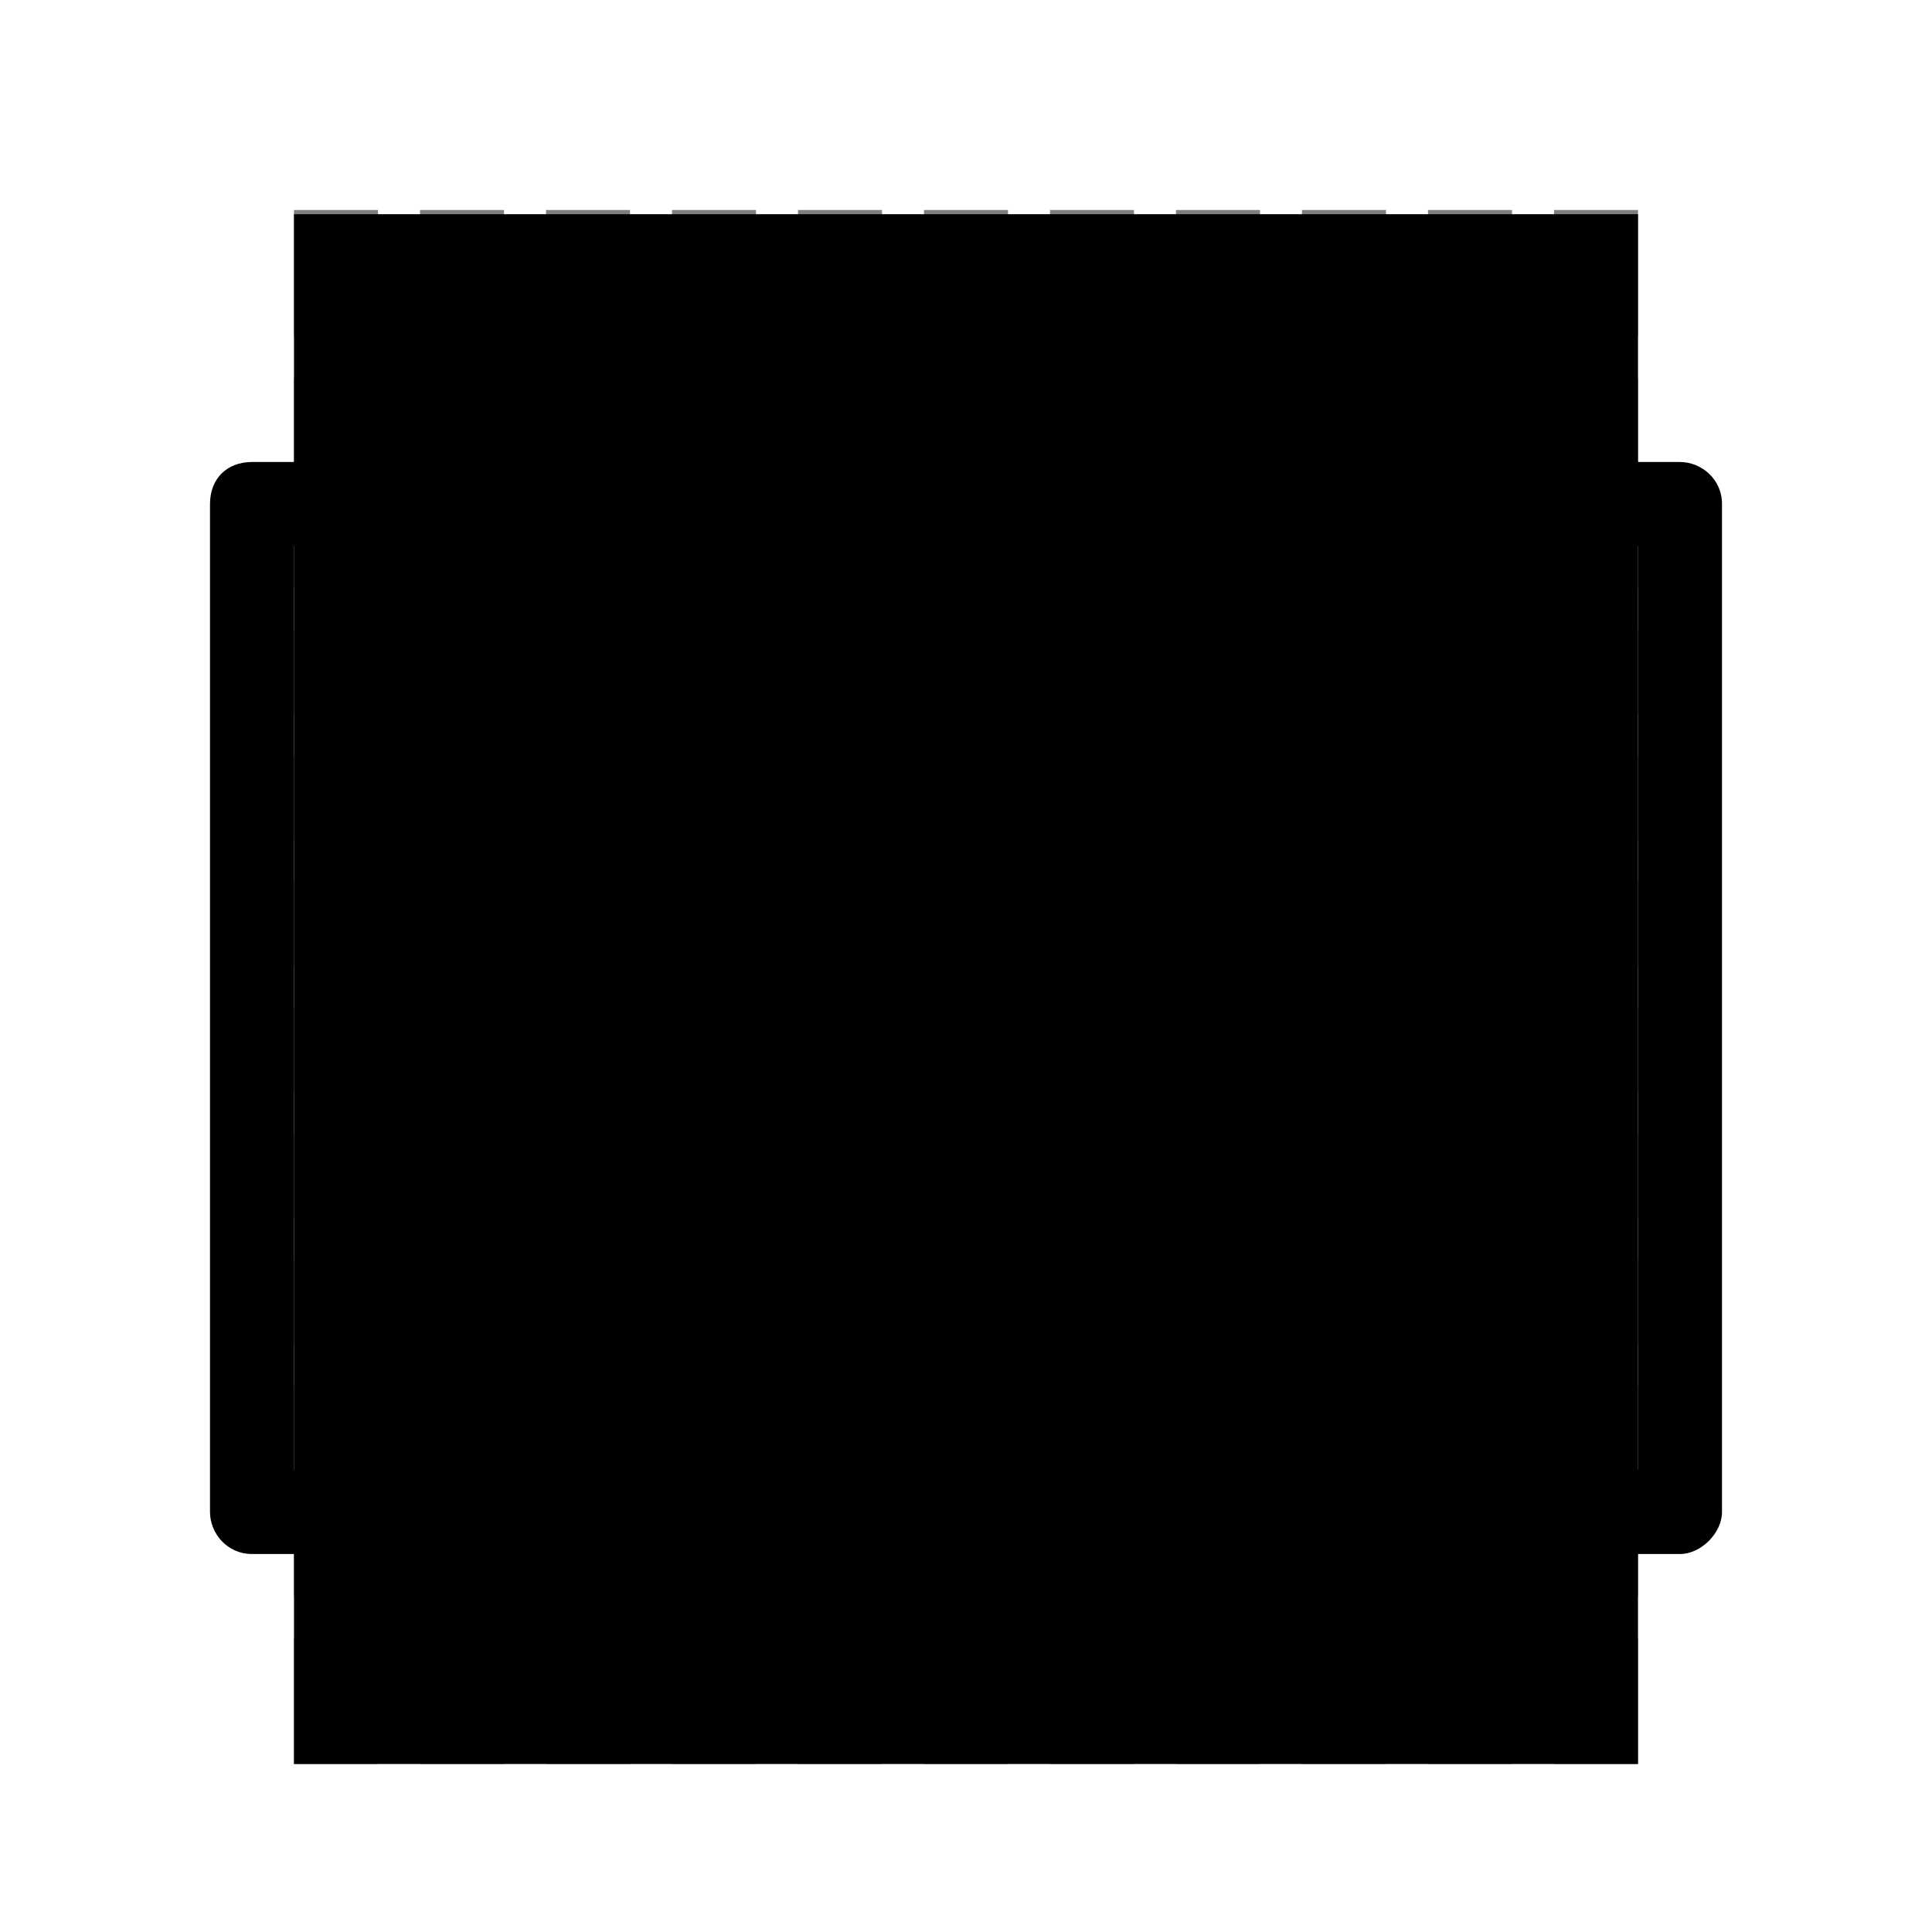
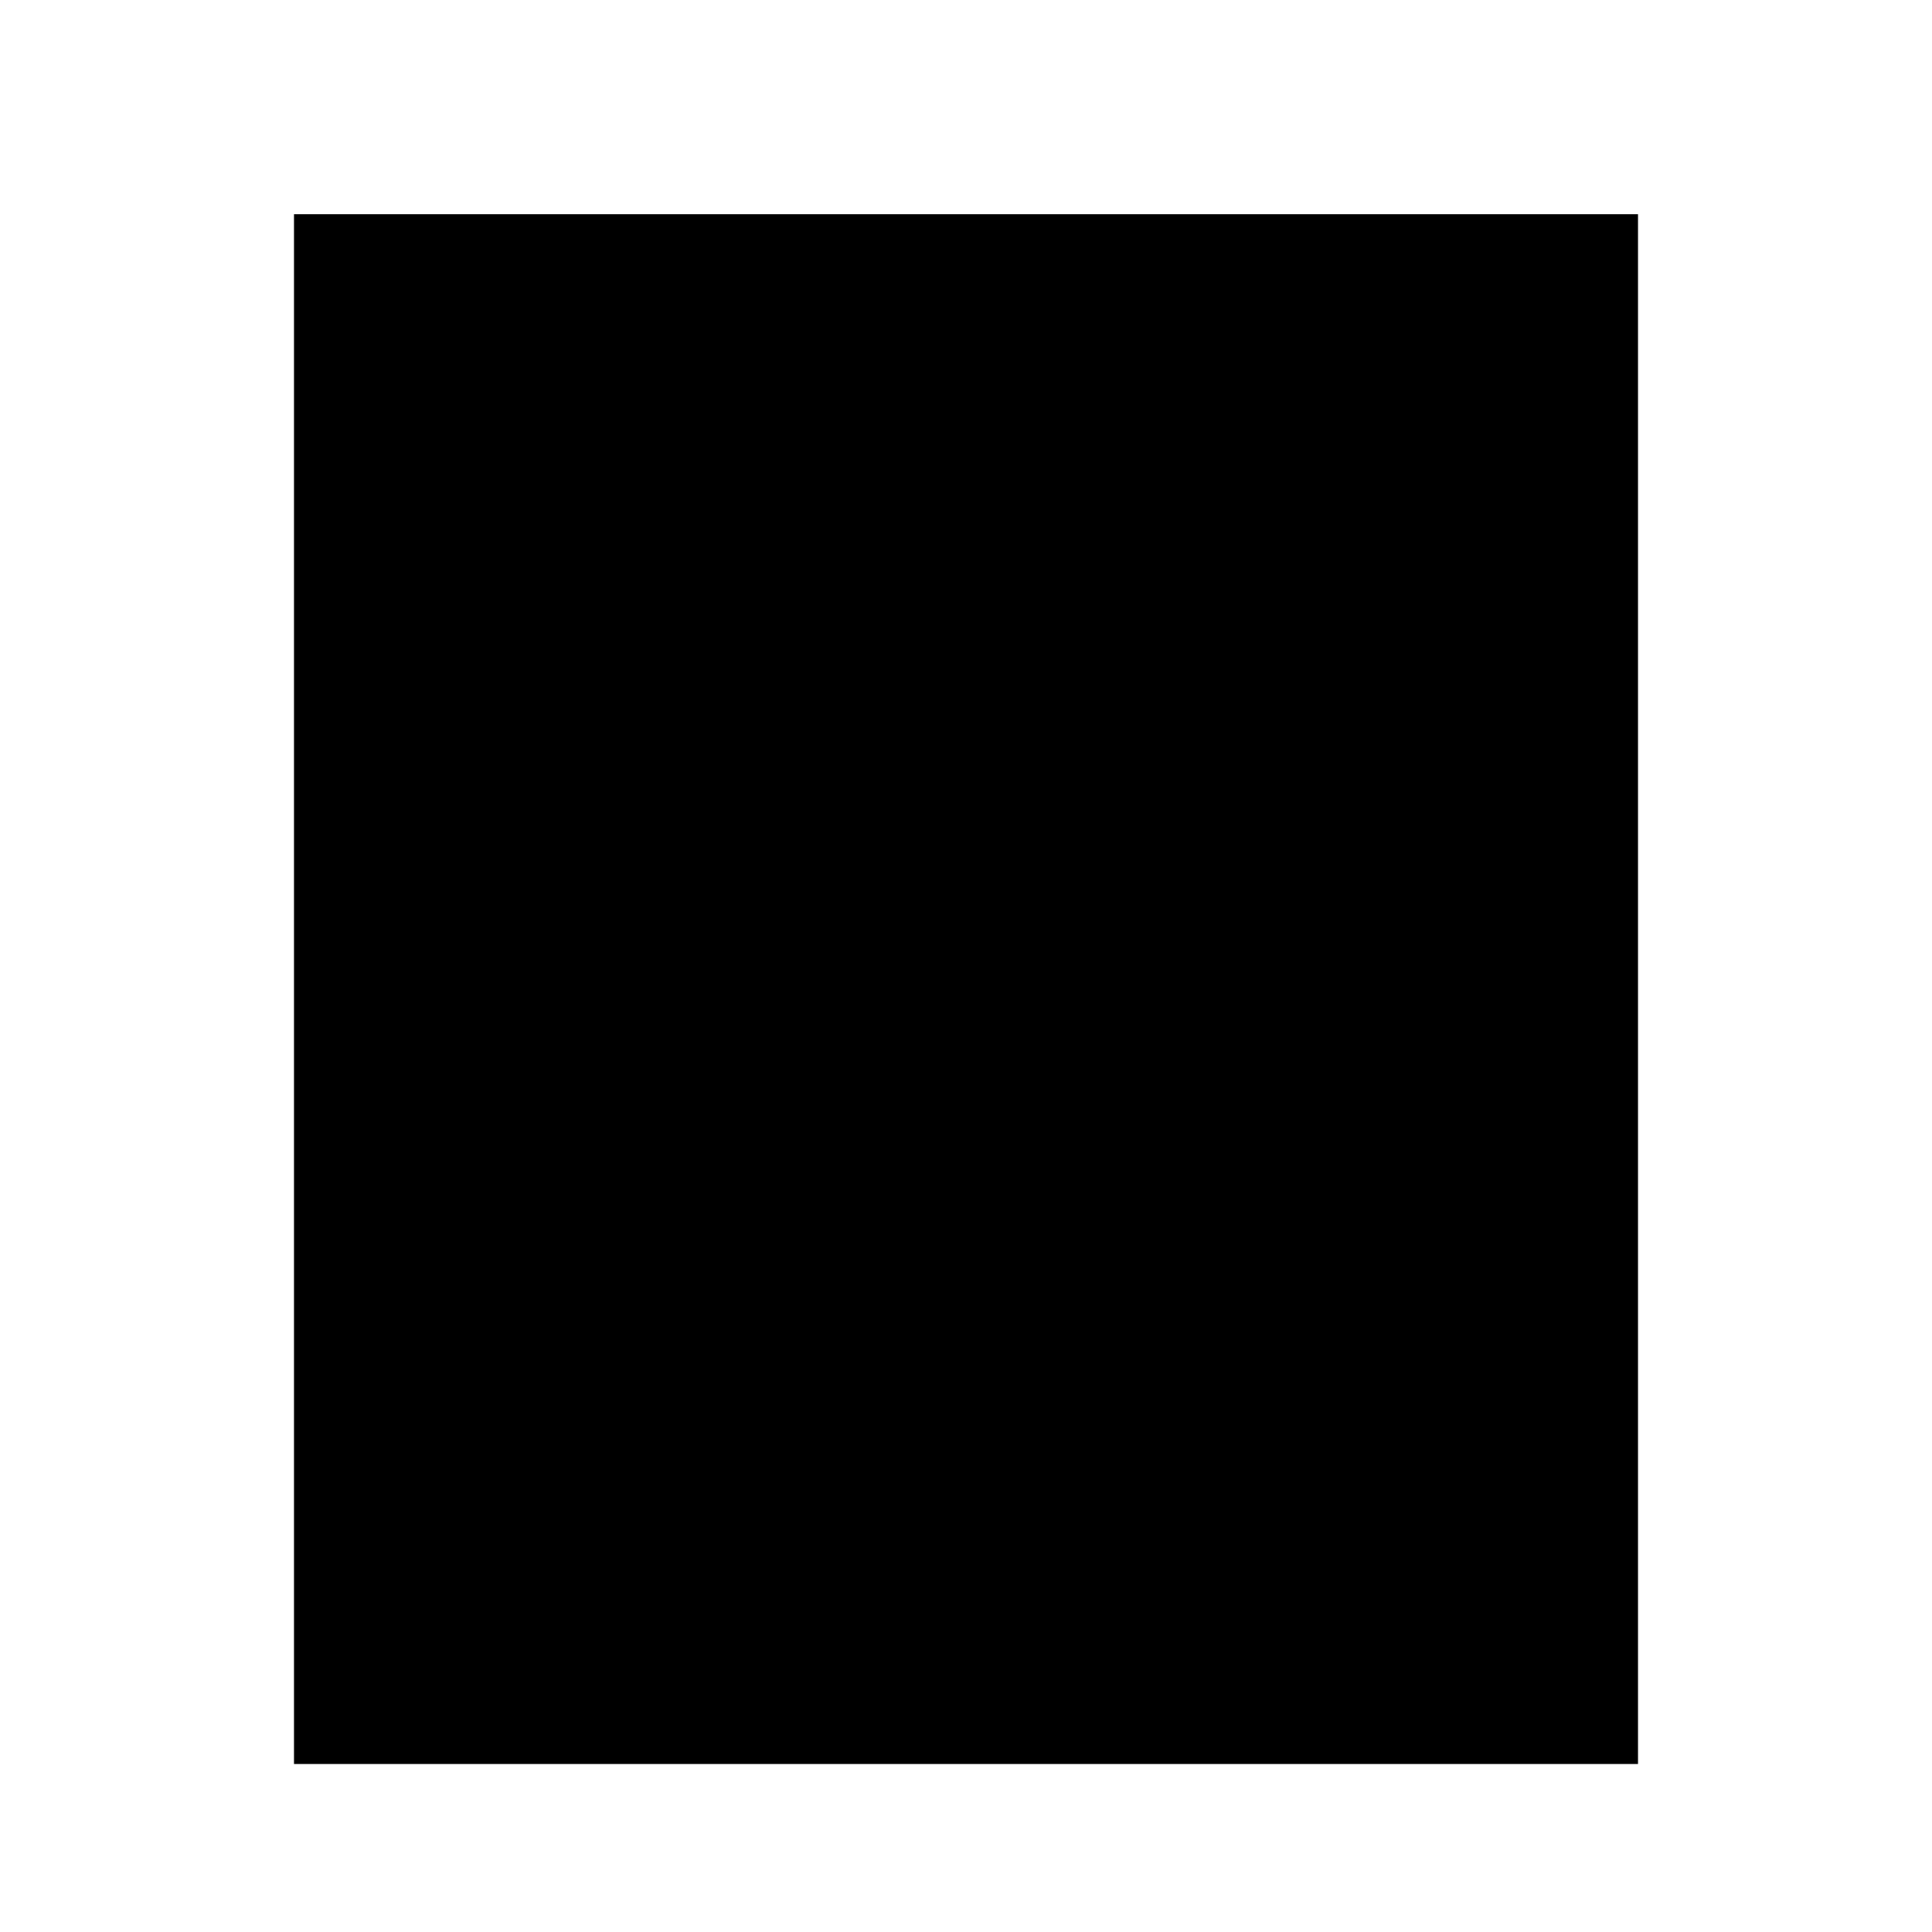
<svg xmlns="http://www.w3.org/2000/svg" id="Layer_1" viewBox="0 0 46 46">
-   <path id="bg" d="M7 42h32V5.1H7z" fill="context-stroke blue" />
+   <path id="bg" d="M7 42h32V5.1H7z" fill="context-stroke #00fdff" />
  <g id="frame" transform="translate(0 6)">
-     <path d="M40 5c.5 0 1 .4 1 1v24c0 .5-.5 1-1 1H6c-.6 0-1-.5-1-1V6c0-.6.4-1 1-1h34zM7 29h32V7H7v22z" fill="context-fill orange" />
-     <path id="Fill-4" fill="context-fill red" d="M7 7h32V5H7z" />
-     <path id="Fill-6" fill="context-fill red" d="M7 31h32v-2H7z" />
+     <path d="M40 5c.5 0 1 .4 1 1v24c0 .5-.5 1-1 1H6c-.6 0-1-.5-1-1V6c0-.6.4-1 1-1h34zM7 29h32V7H7v22z" fill="context-fill" />
+     <path id="Fill-4" fill="context-fill" d="M7 7h32V5H7z" />
+     <path id="Fill-6" fill="context-fill" d="M7 31h32v-2H7z" />
  </g>
-   <path id="dash" d="M38 11h1V9h-1v2zm0 3h1v-2h-1v2zm0 3h1v-2h-1v2zm0 3h1v-2h-1v2zm0 3h1v-2h-1v2zm0 3h1v-2h-1v2zm0 3h1v-2h-1v2zm0 3h1v-2h-1v2zm0 3h1v-2h-1v2zm0 3h1v-2h-1v2zm0 3h1v-2h-1v2zm-1 1h2v-1h-2v1zm-3 0h2v-1h-2v1zm-3 0h2v-1h-2v1zm-3 0h2v-1h-2v1zm-3 0h2v-1h-2v1zm-3 0h2v-1h-2v1zm-3 0h2v-1h-2v1zm-3 0h2v-1h-2v1zm-3 0h2v-1h-2v1zm-3 0h2v-1h-2v1zm-2-3H7v3h2v-1H8v-2zm-1-1h1v-2H7v2zm0-3h1v-2H7v2zm0-3h1v-2H7v2zm0-3h1v-2H7v2zm0-3h1v-2H7v2zm0-3h1v-2H7v2zm0-3h1v-2H7v2zm0-3h1v-2H7v2zm0-3h1v-2H7v2zm0-3h1V9H7v2zm2-6H7v3h1V6h1V5zm1 1h2V5h-2v1zm3 0h2V5h-2v1zm3 0h2V5h-2v1zm3 0h2V5h-2v1zm3 0h2V5h-2v1zm3 0h2V5h-2v1zm3 0h2V5h-2v1zm3 0h2V5h-2v1zm3 0h2V5h-2v1zm5-1h-2v1h1v2h1V5z" fill="context-fill pink" opacity="0.5" />
+   <path id="dash" d="M38 11h1V9h-1v2zm0 3h1v-2h-1v2zm0 3h1v-2h-1v2zm0 3h1v-2h-1v2zm0 3h1v-2h-1v2zm0 3h1v-2h-1v2zm0 3h1v-2h-1v2zm0 3h1v-2h-1v2zm0 3h1v-2h-1v2zm0 3h1v-2h-1v2zm0 3h1v-2h-1v2zm-1 1h2v-1h-2v1zm-3 0h2v-1h-2v1zm-3 0h2v-1h-2v1zm-3 0h2v-1h-2v1zm-3 0h2v-1h-2v1zm-3 0h2v-1h-2v1zm-3 0h2v-1h-2v1zm-3 0h2v-1h-2v1zm-3 0h2v-1h-2v1zm-3 0h2v-1h-2v1zm-2-3H7v3h2v-1H8v-2zm-1-1h1v-2H7v2zm0-3h1v-2H7v2zm0-3h1v-2H7v2zm0-3h1v-2H7v2zm0-3h1v-2H7v2zm0-3h1v-2H7v2zm0-3h1v-2H7v2zm0-3h1v-2H7v2zm0-3h1v-2H7v2zm0-3h1V9H7v2zm2-6H7v3h1V6h1V5zm1 1h2V5h-2v1zm3 0h2V5h-2v1zm3 0h2V5h-2v1zm3 0h2V5h-2v1zm3 0h2V5h-2v1zm3 0h2V5h-2v1zm3 0h2V5h-2v1zm3 0h2V5h-2v1zm3 0h2V5h-2v1zm5-1h-2v1h1v2h1V5z" fill="context-fill" opacity="0.5" />
</svg>
